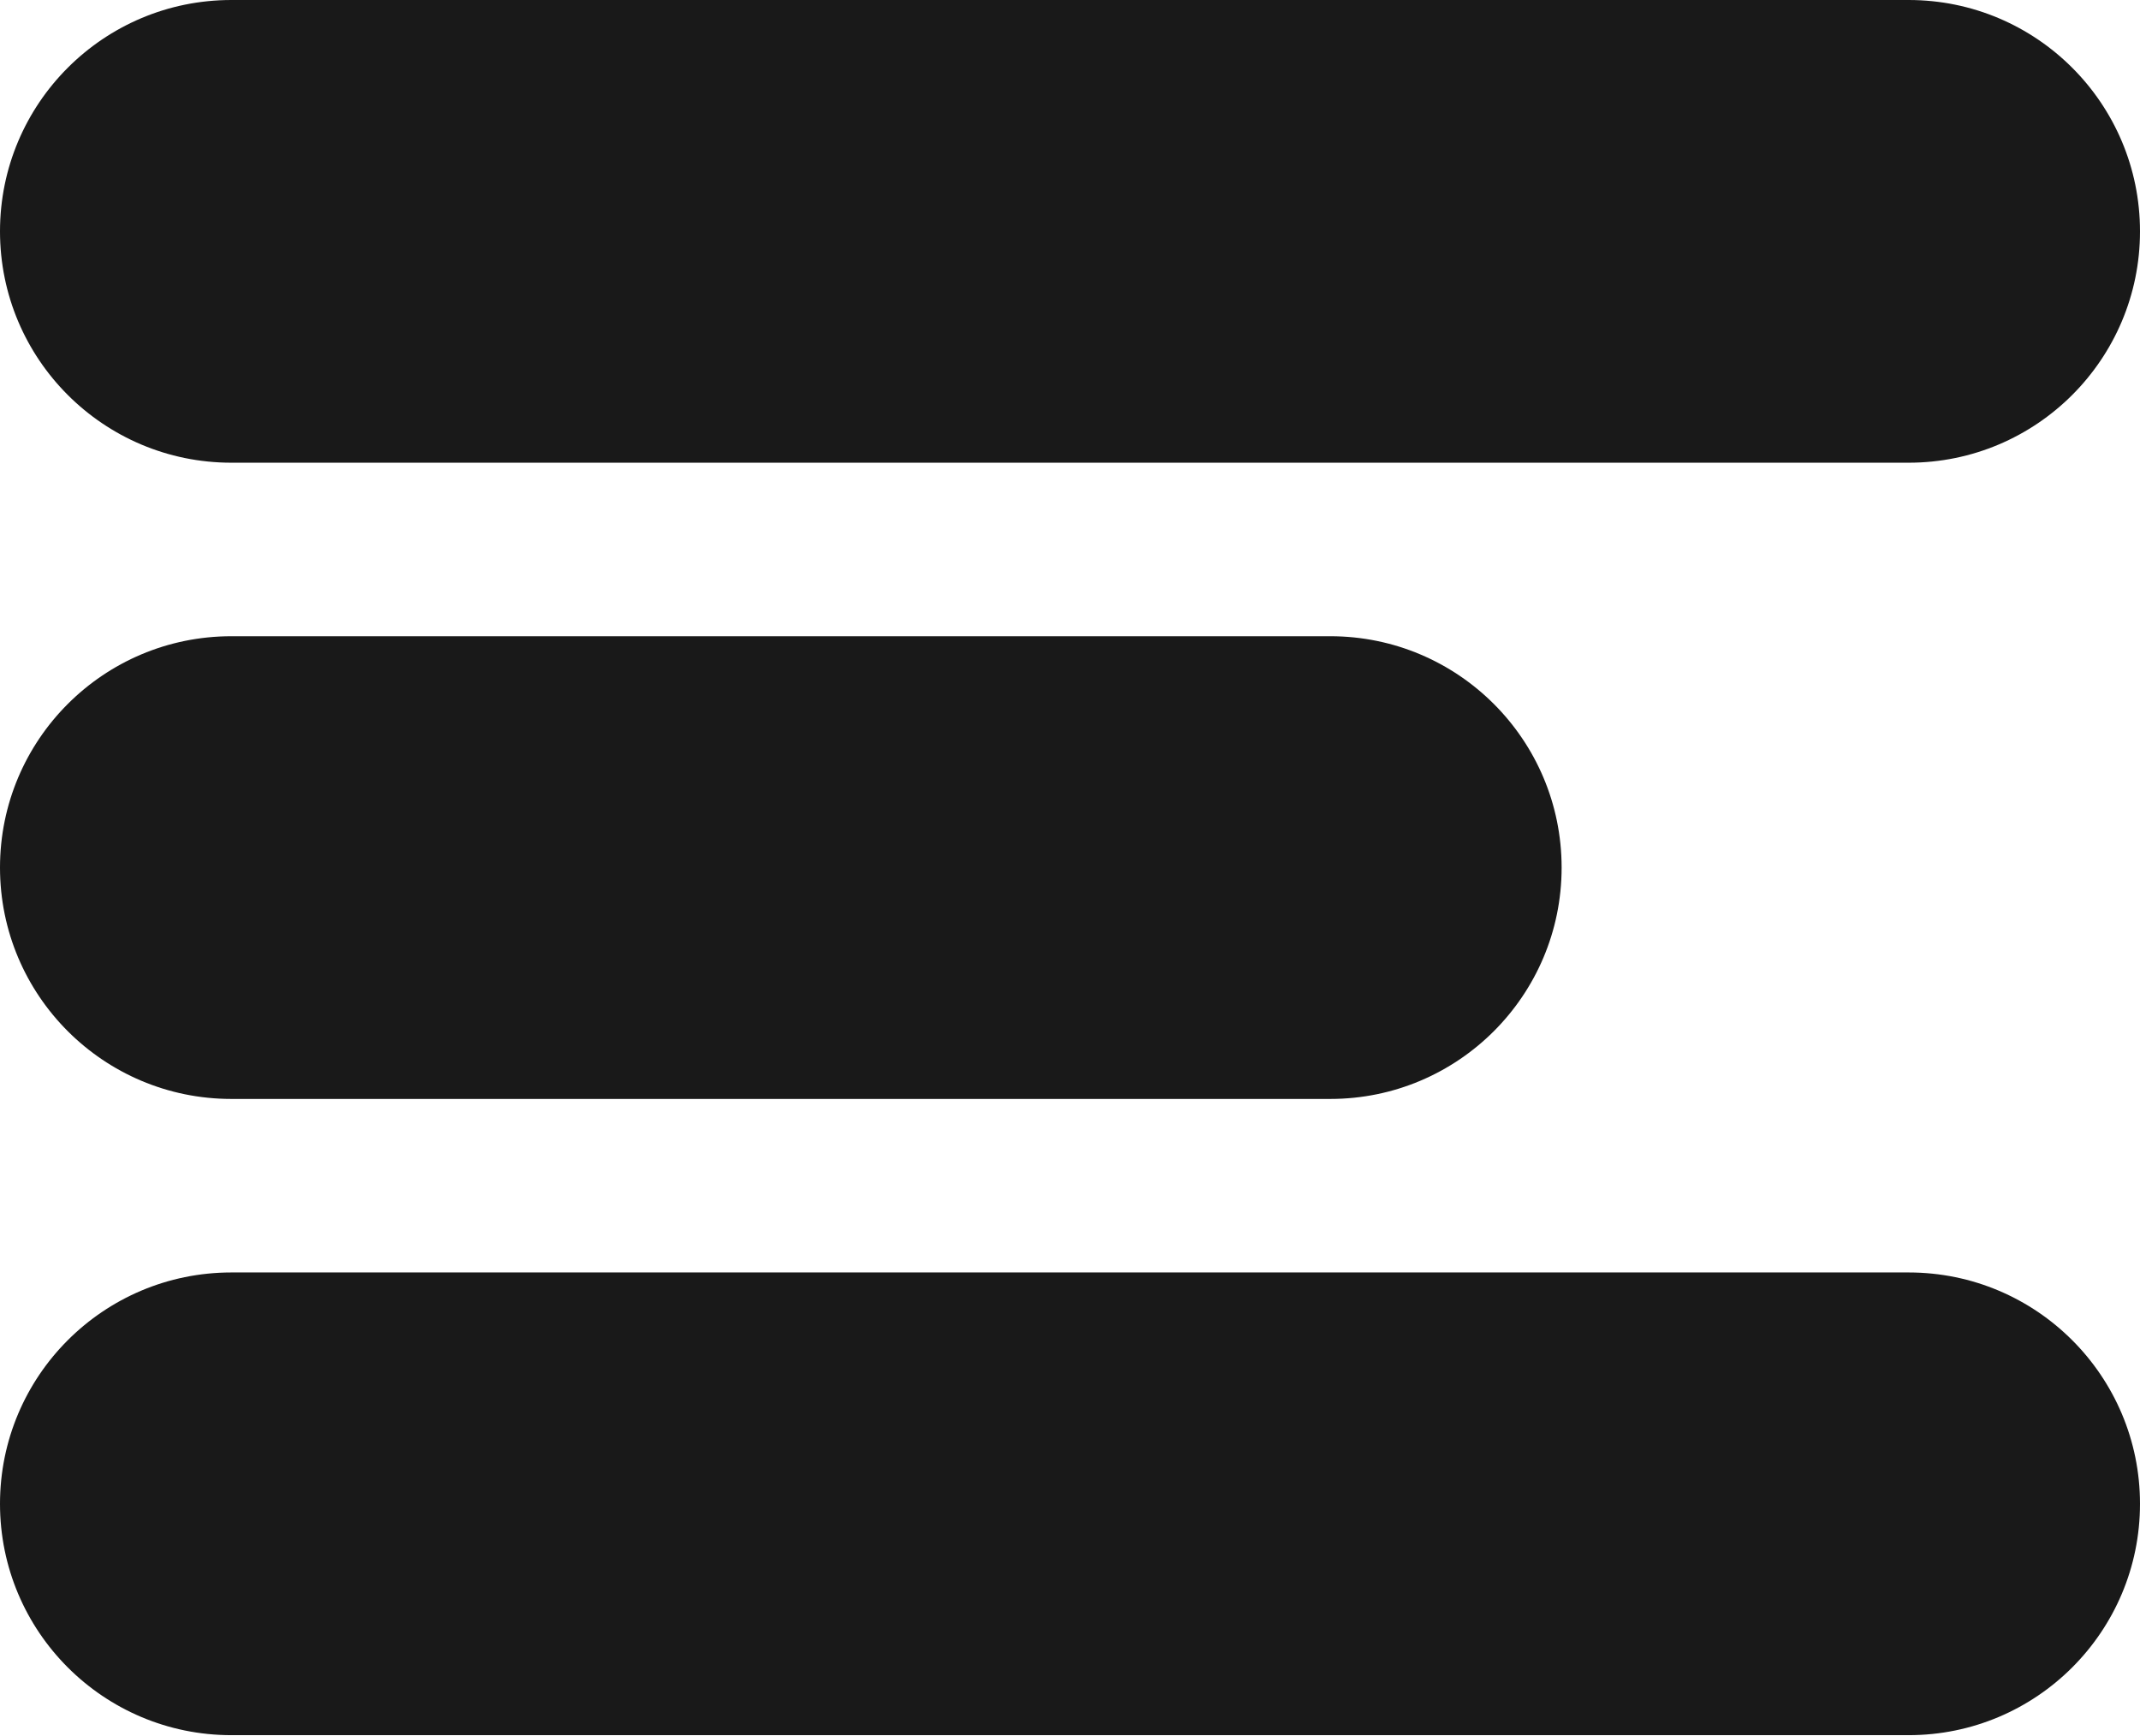
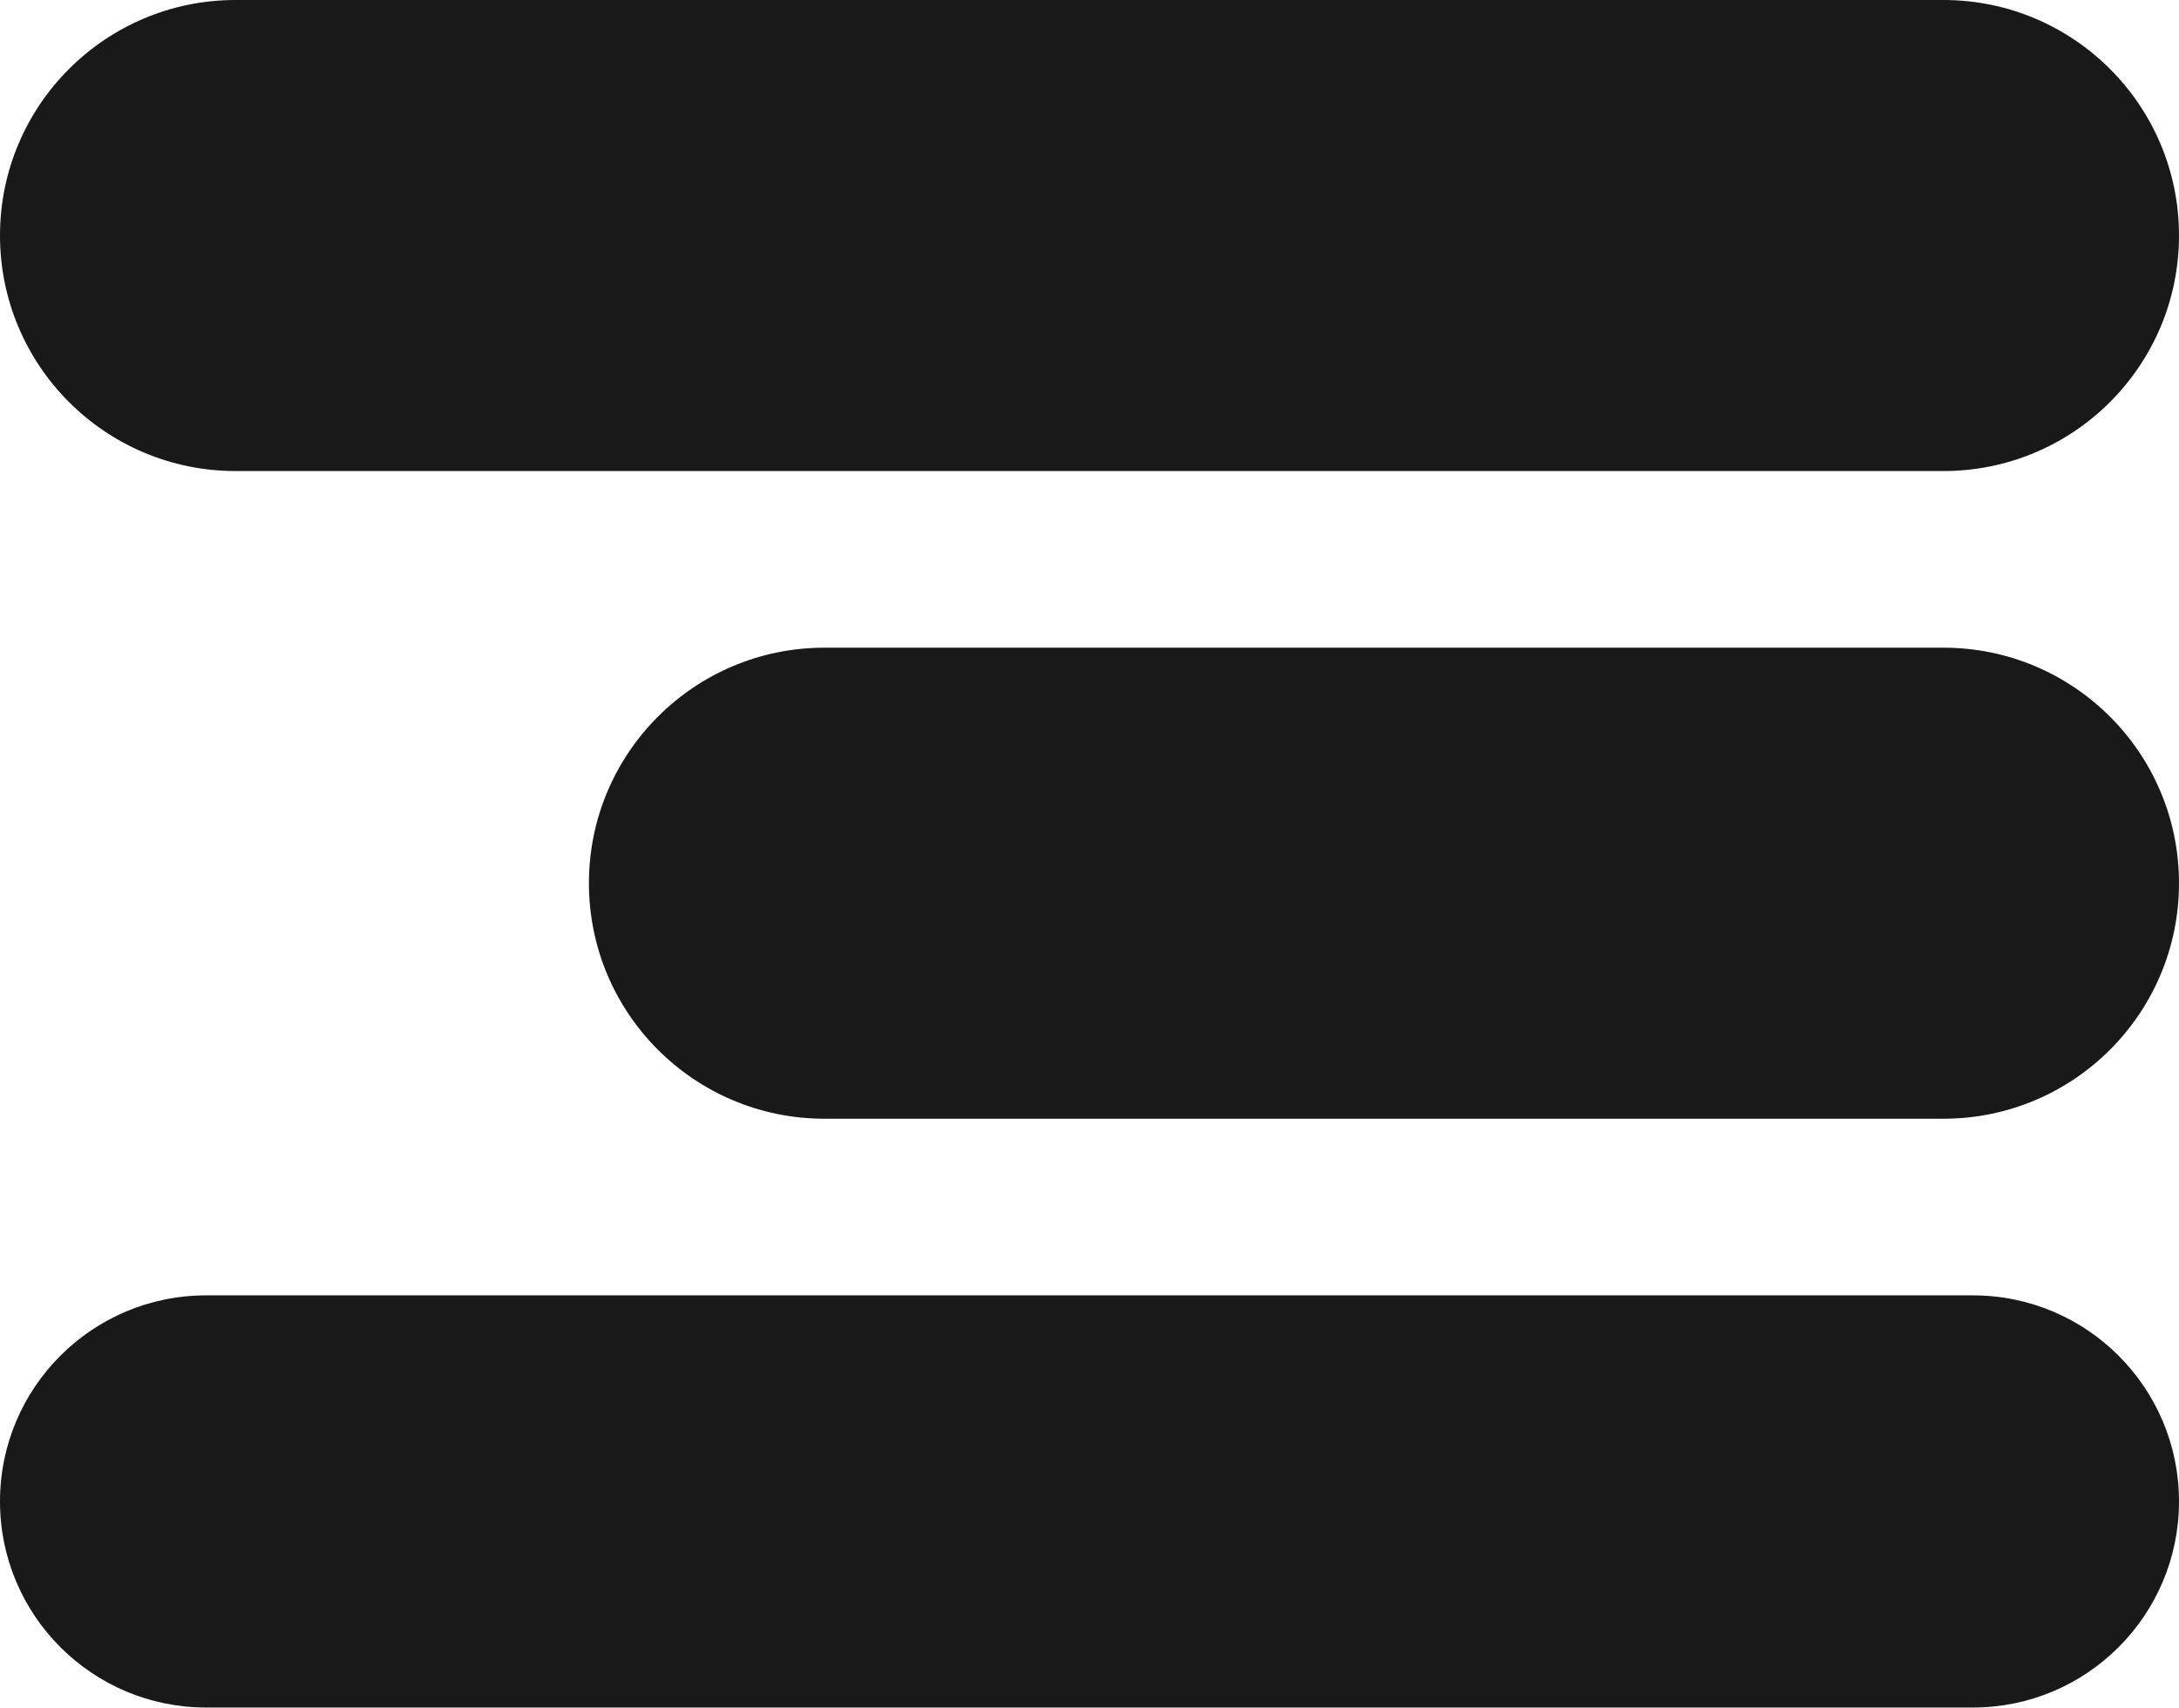
- <svg xmlns="http://www.w3.org/2000/svg" width="37" height="30" viewBox="0 0 37 30">
-   <g id="drawer" transform="translate(585 -1019)">
-     <rect id="Rectangle_7" data-name="Rectangle 7" width="37" height="8" rx="4" transform="translate(-585 1019)" fill="#191919" />
-     <rect id="Rectangle_9" data-name="Rectangle 9" width="37" height="8" rx="4" transform="translate(-585 1041)" fill="#191919" />
-     <rect id="Rectangle_8" data-name="Rectangle 8" width="27" height="8" rx="4" transform="translate(-585 1030)" fill="#191919" />
-   </g>
+ <svg xmlns="http://www.w3.org/2000/svg" id="drawer" width="37" height="29" viewBox="0 0 37 29">
+   <rect id="Rectangle_7" data-name="Rectangle 7" width="37" height="8" rx="4" fill="#191919" />
+   <rect id="Rectangle_9" data-name="Rectangle 9" width="37" height="7" rx="3.5" transform="translate(0 22)" fill="#191919" />
+   <rect id="Rectangle_8" data-name="Rectangle 8" width="27" height="8" rx="4" transform="translate(10 11)" fill="#191919" />
</svg>
